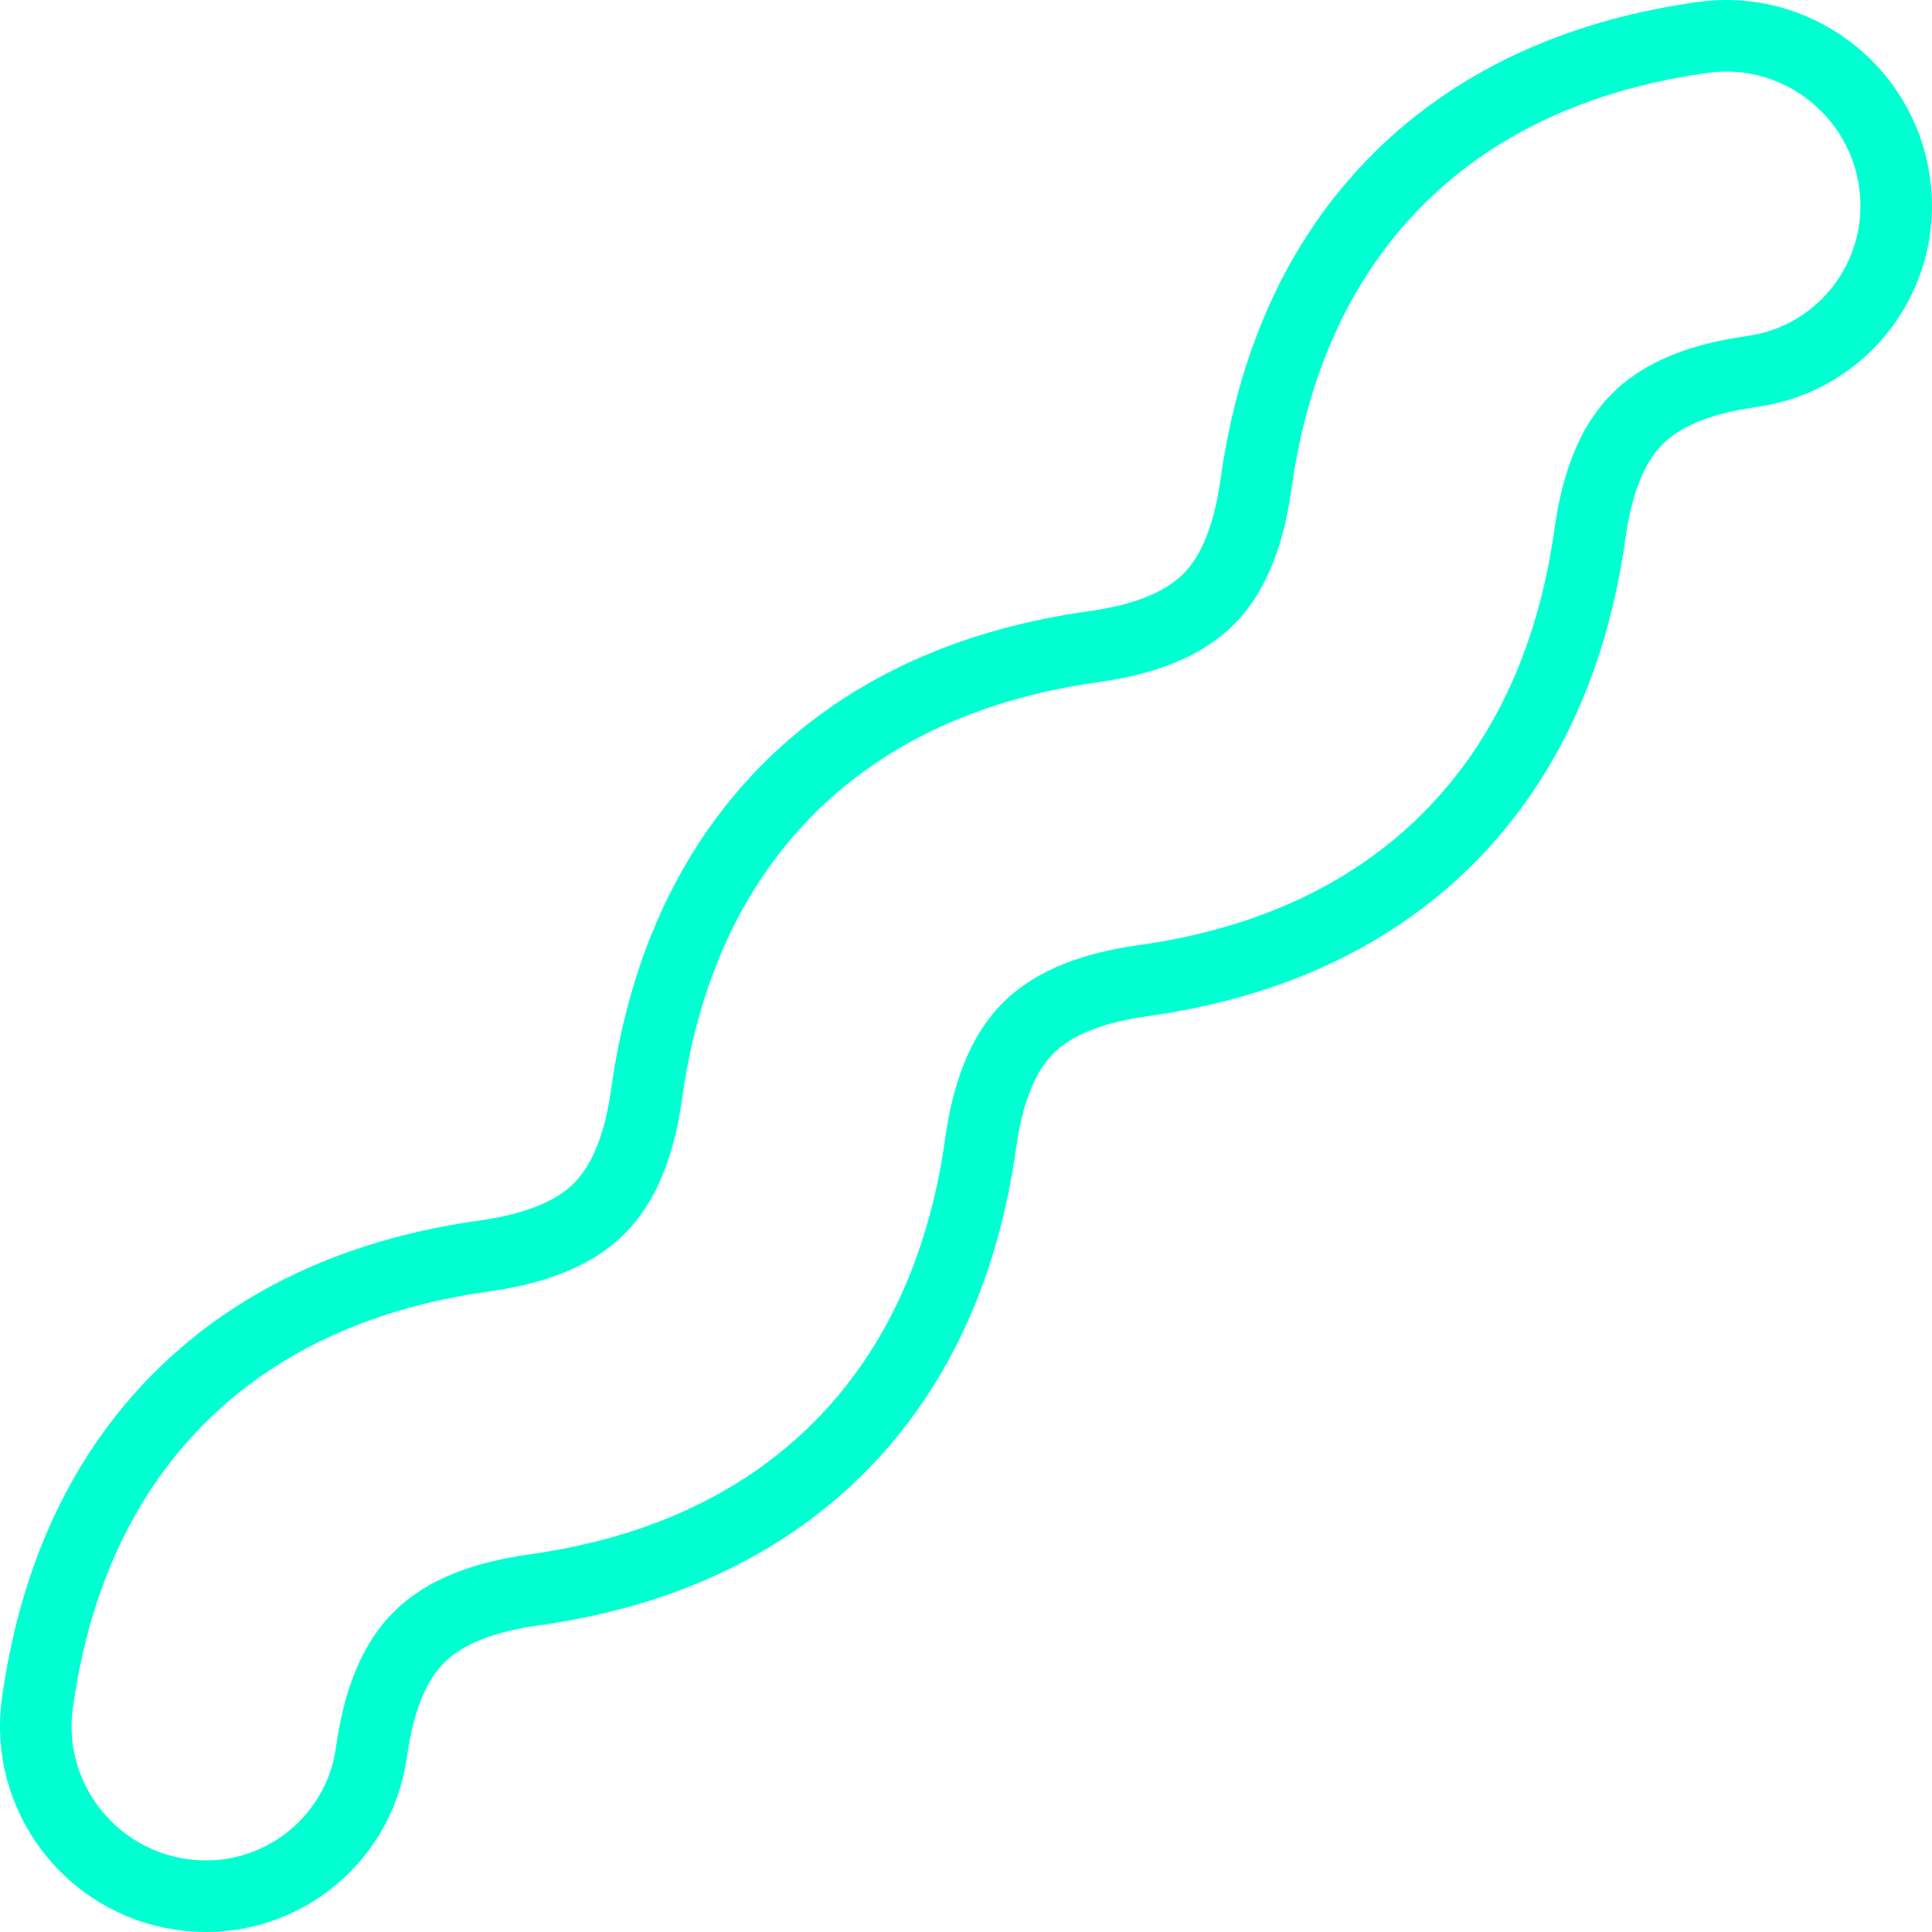
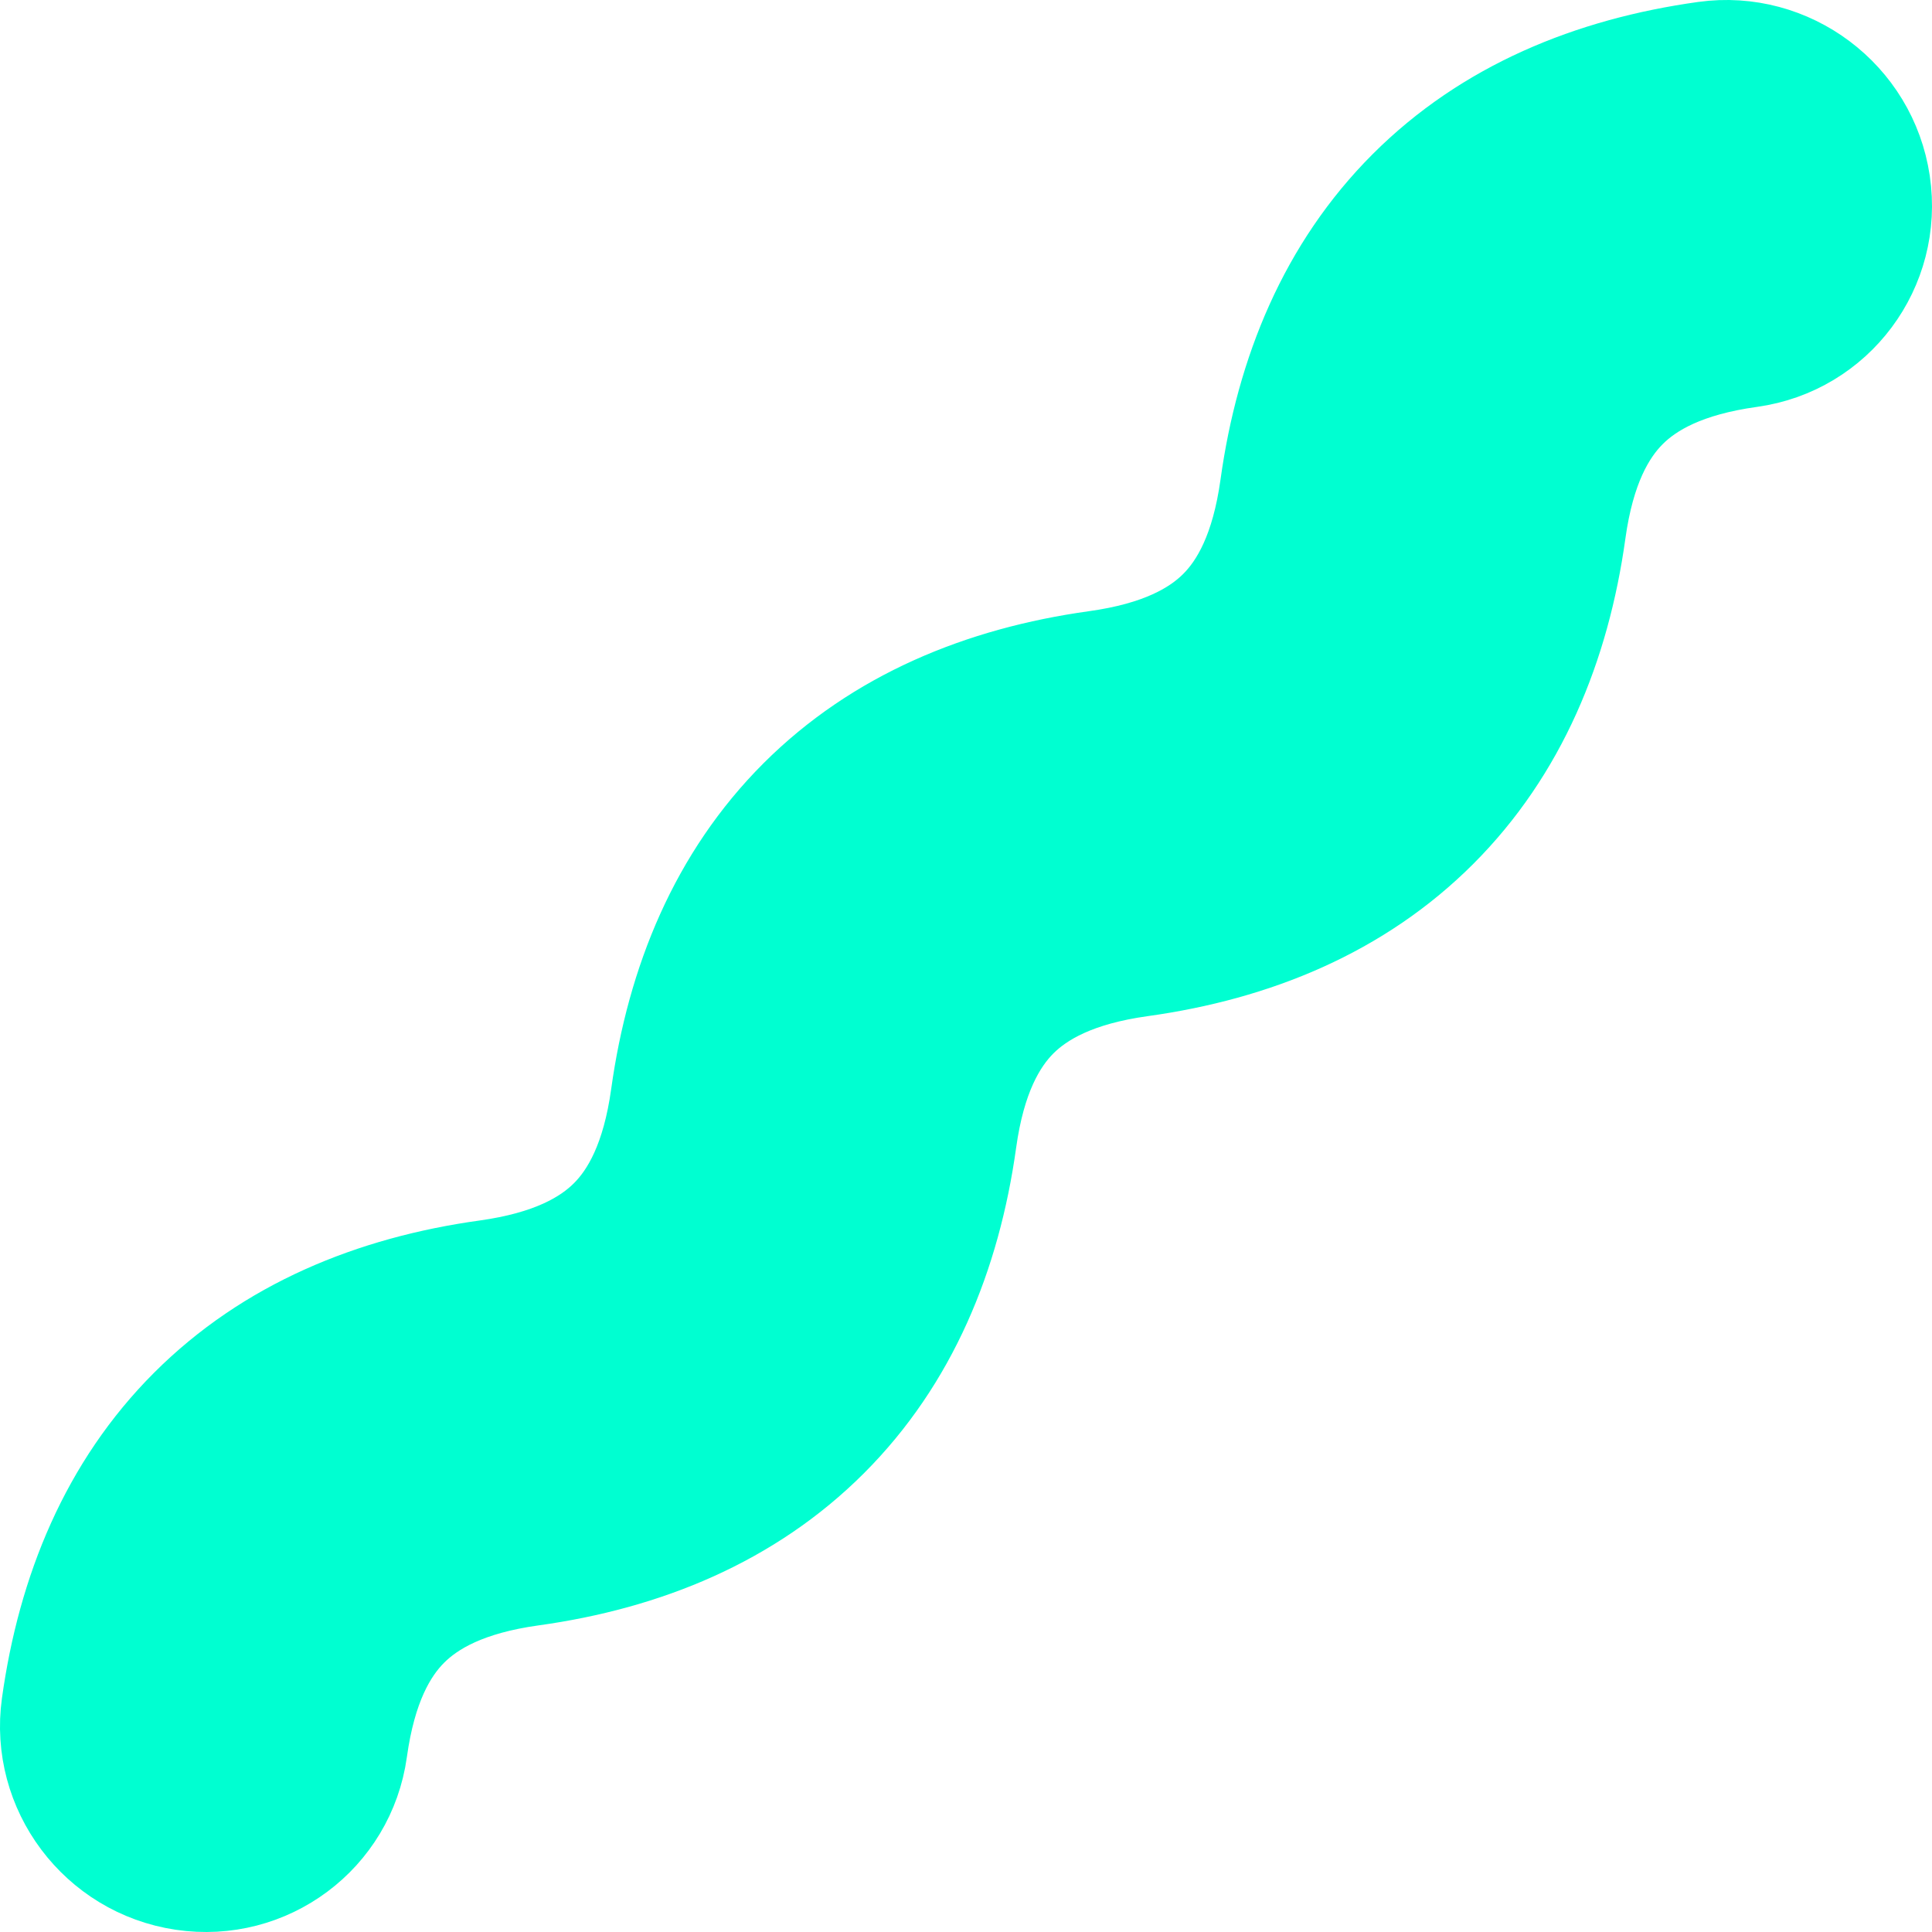
<svg xmlns="http://www.w3.org/2000/svg" width="54" height="54" viewBox="0 0 54 54" fill="none" class="drawn">
-   <path d="M10.382 48.972C10.623 47.233 11.168 46.304 11.707 45.766C12.245 45.227 13.175 44.681 14.913 44.44C18.158 43.99 21.14 42.771 23.441 40.47C25.742 38.17 26.96 35.187 27.411 31.942C27.652 30.204 28.198 29.275 28.736 28.736C29.275 28.198 30.204 27.652 31.942 27.411C35.187 26.96 38.17 25.742 40.47 23.441C42.771 21.14 43.99 18.158 44.44 14.913C44.681 13.175 45.227 12.245 45.766 11.707C46.304 11.168 47.233 10.623 48.972 10.382C51.553 10.023 53.332 7.635 52.948 5.056C52.565 2.485 50.175 0.688 47.602 1.045C44.357 1.496 41.374 2.714 39.074 5.015C36.773 7.316 35.554 10.298 35.104 13.543C34.862 15.281 34.317 16.211 33.778 16.749C33.24 17.288 32.31 17.833 30.572 18.074C27.328 18.525 24.345 19.744 22.044 22.044C19.744 24.345 18.525 27.328 18.074 30.572C17.833 32.31 17.288 33.24 16.749 33.778C16.211 34.317 15.281 34.862 13.543 35.104C10.298 35.554 7.316 36.773 5.015 39.074C2.714 41.374 1.496 44.357 1.045 47.602C0.688 50.175 2.485 52.565 5.056 52.948C7.635 53.332 10.023 51.553 10.382 48.972Z" fill="transparent" stroke="#00FFD1" stroke-width="2" stroke-linecap="round" stroke-linejoin="round" class="color-1" />
+   <path d="M10.382 48.972C10.623 47.233 11.168 46.304 11.707 45.766C12.245 45.227 13.175 44.681 14.913 44.44C18.158 43.99 21.14 42.771 23.441 40.47C25.742 38.17 26.96 35.187 27.411 31.942C27.652 30.204 28.198 29.275 28.736 28.736C29.275 28.198 30.204 27.652 31.942 27.411C35.187 26.96 38.17 25.742 40.47 23.441C42.771 21.14 43.99 18.158 44.44 14.913C44.681 13.175 45.227 12.245 45.766 11.707C46.304 11.168 47.233 10.623 48.972 10.382C51.553 10.023 53.332 7.635 52.948 5.056C52.565 2.485 50.175 0.688 47.602 1.045C44.357 1.496 41.374 2.714 39.074 5.015C36.773 7.316 35.554 10.298 35.104 13.543C34.862 15.281 34.317 16.211 33.778 16.749C33.24 17.288 32.31 17.833 30.572 18.074C27.328 18.525 24.345 19.744 22.044 22.044C19.744 24.345 18.525 27.328 18.074 30.572C17.833 32.31 17.288 33.24 16.749 33.778C16.211 34.317 15.281 34.862 13.543 35.104C10.298 35.554 7.316 36.773 5.015 39.074C2.714 41.374 1.496 44.357 1.045 47.602C0.688 50.175 2.485 52.565 5.056 52.948C7.635 53.332 10.023 51.553 10.382 48.972Z" fill="#00FFD1" stroke="#00FFD1" stroke-width="2" stroke-linecap="round" stroke-linejoin="round" class="color-1" />
</svg>
